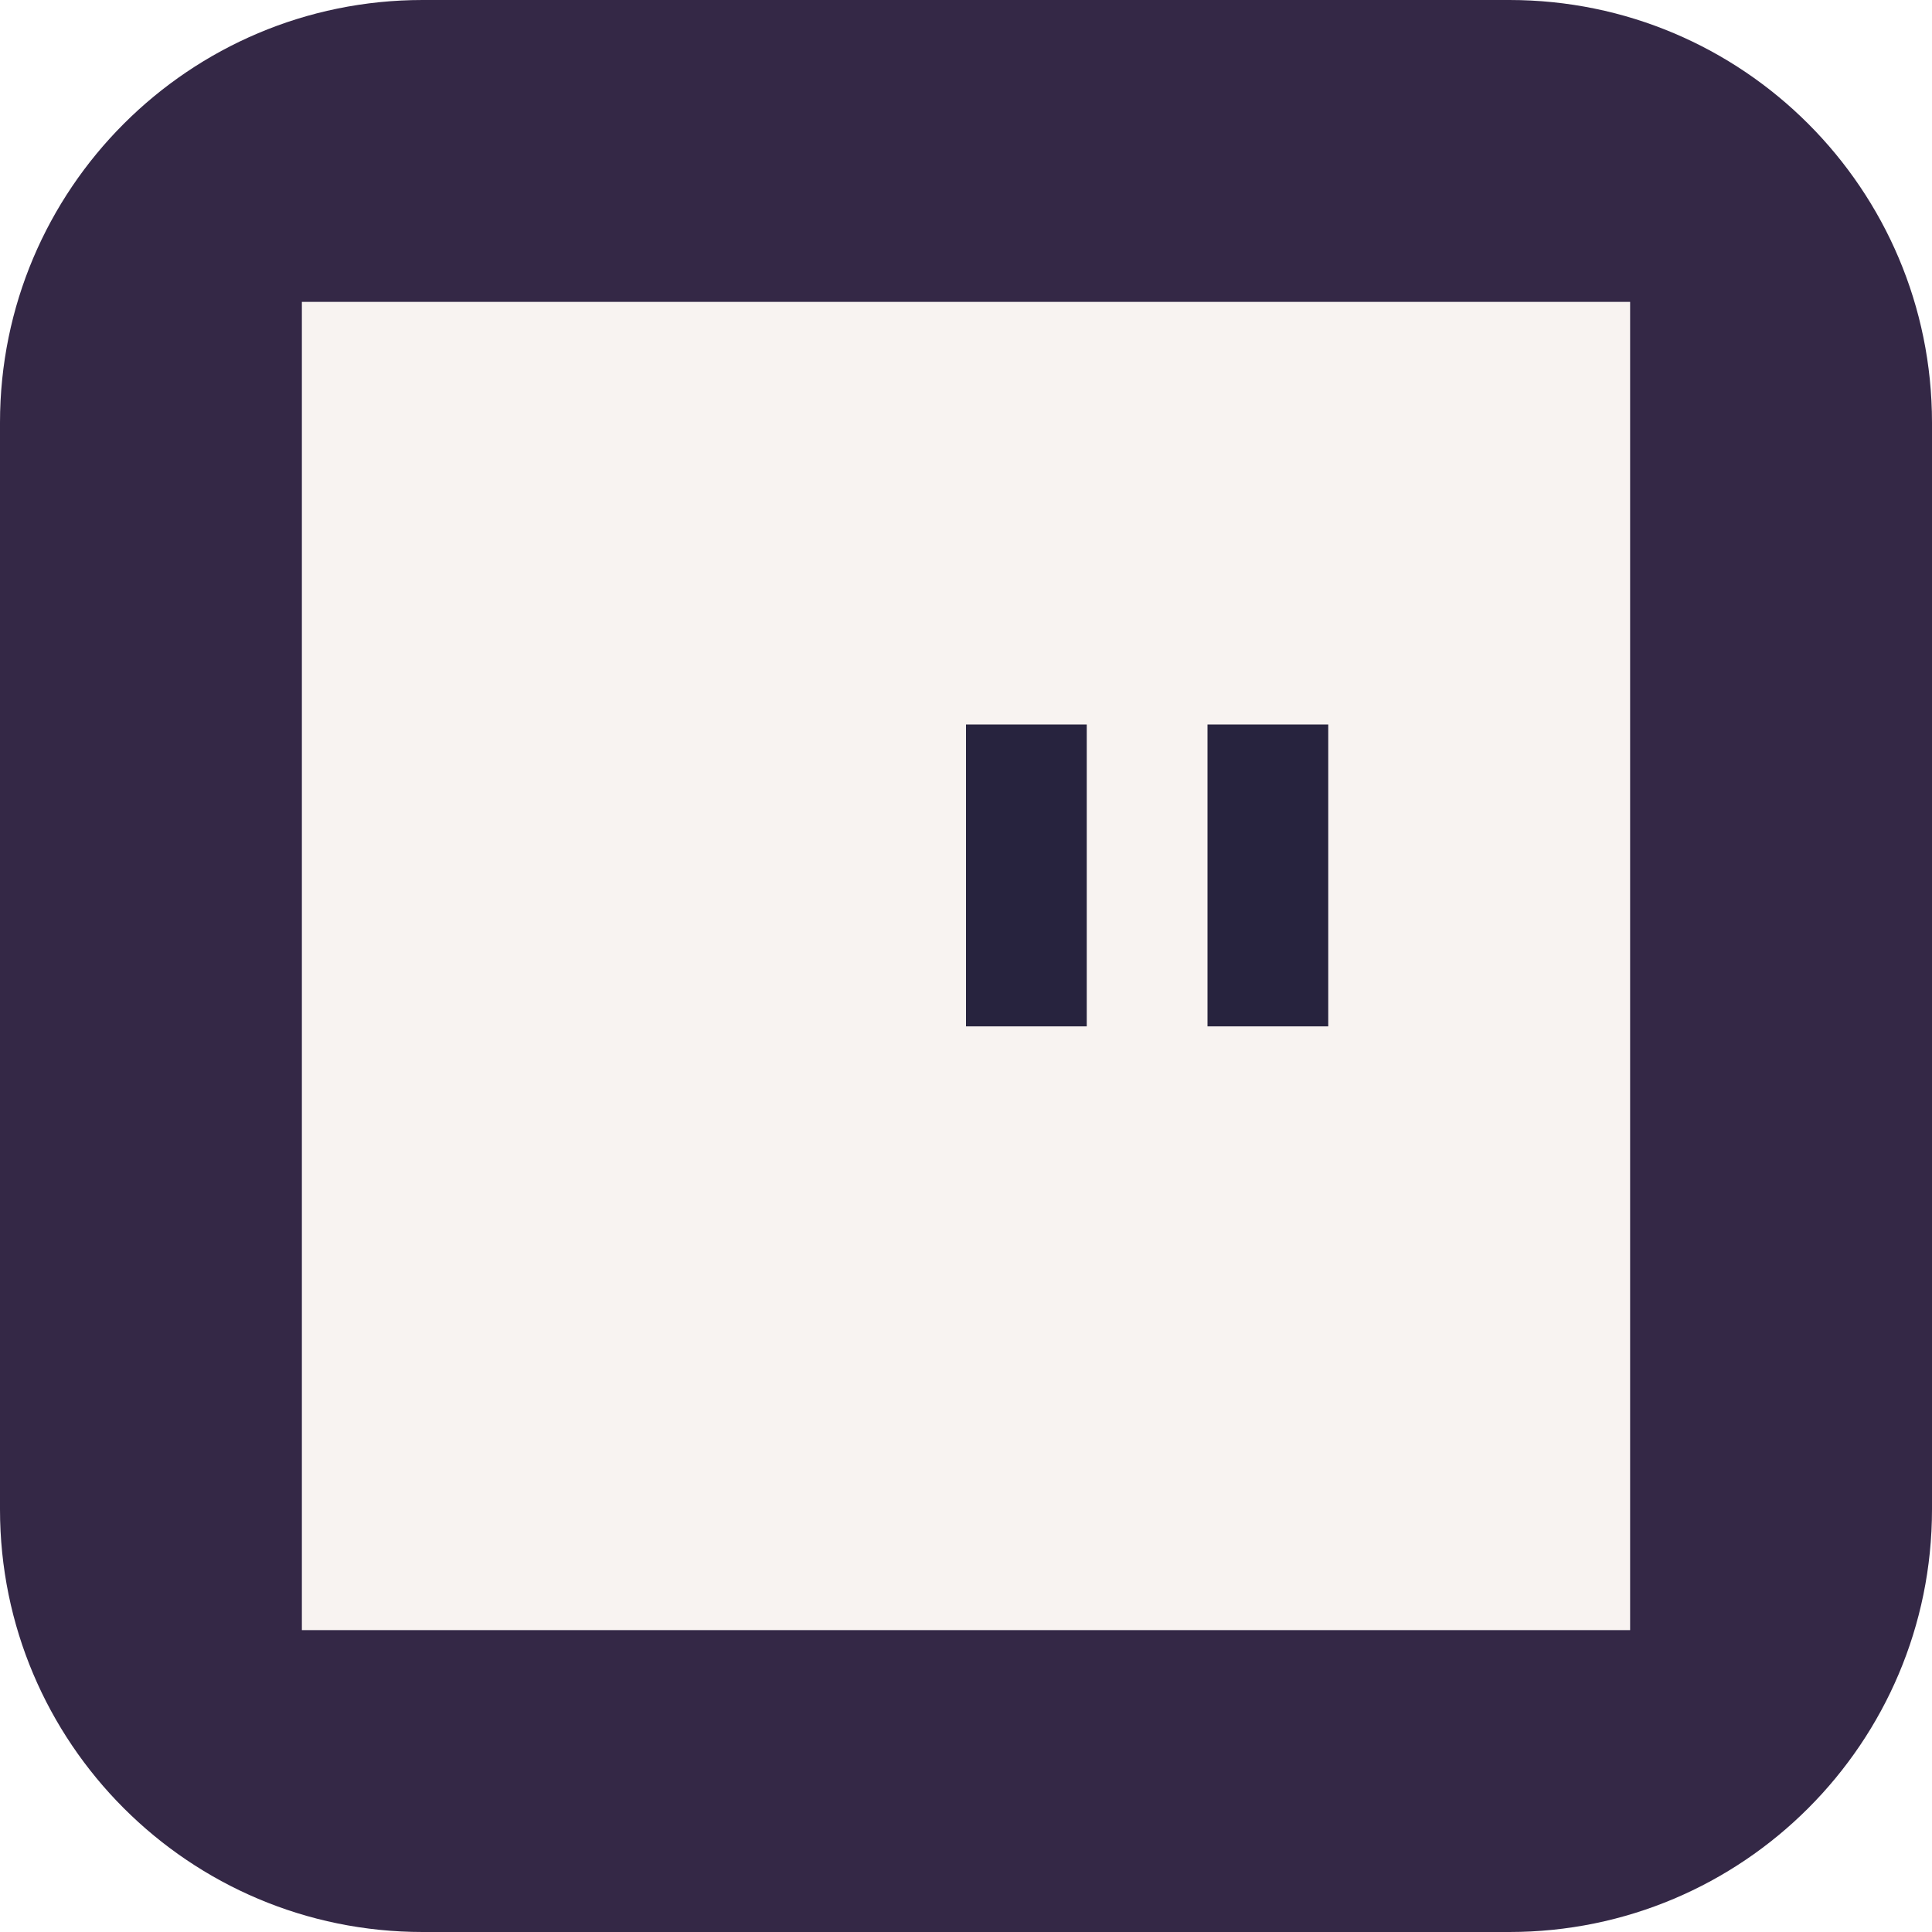
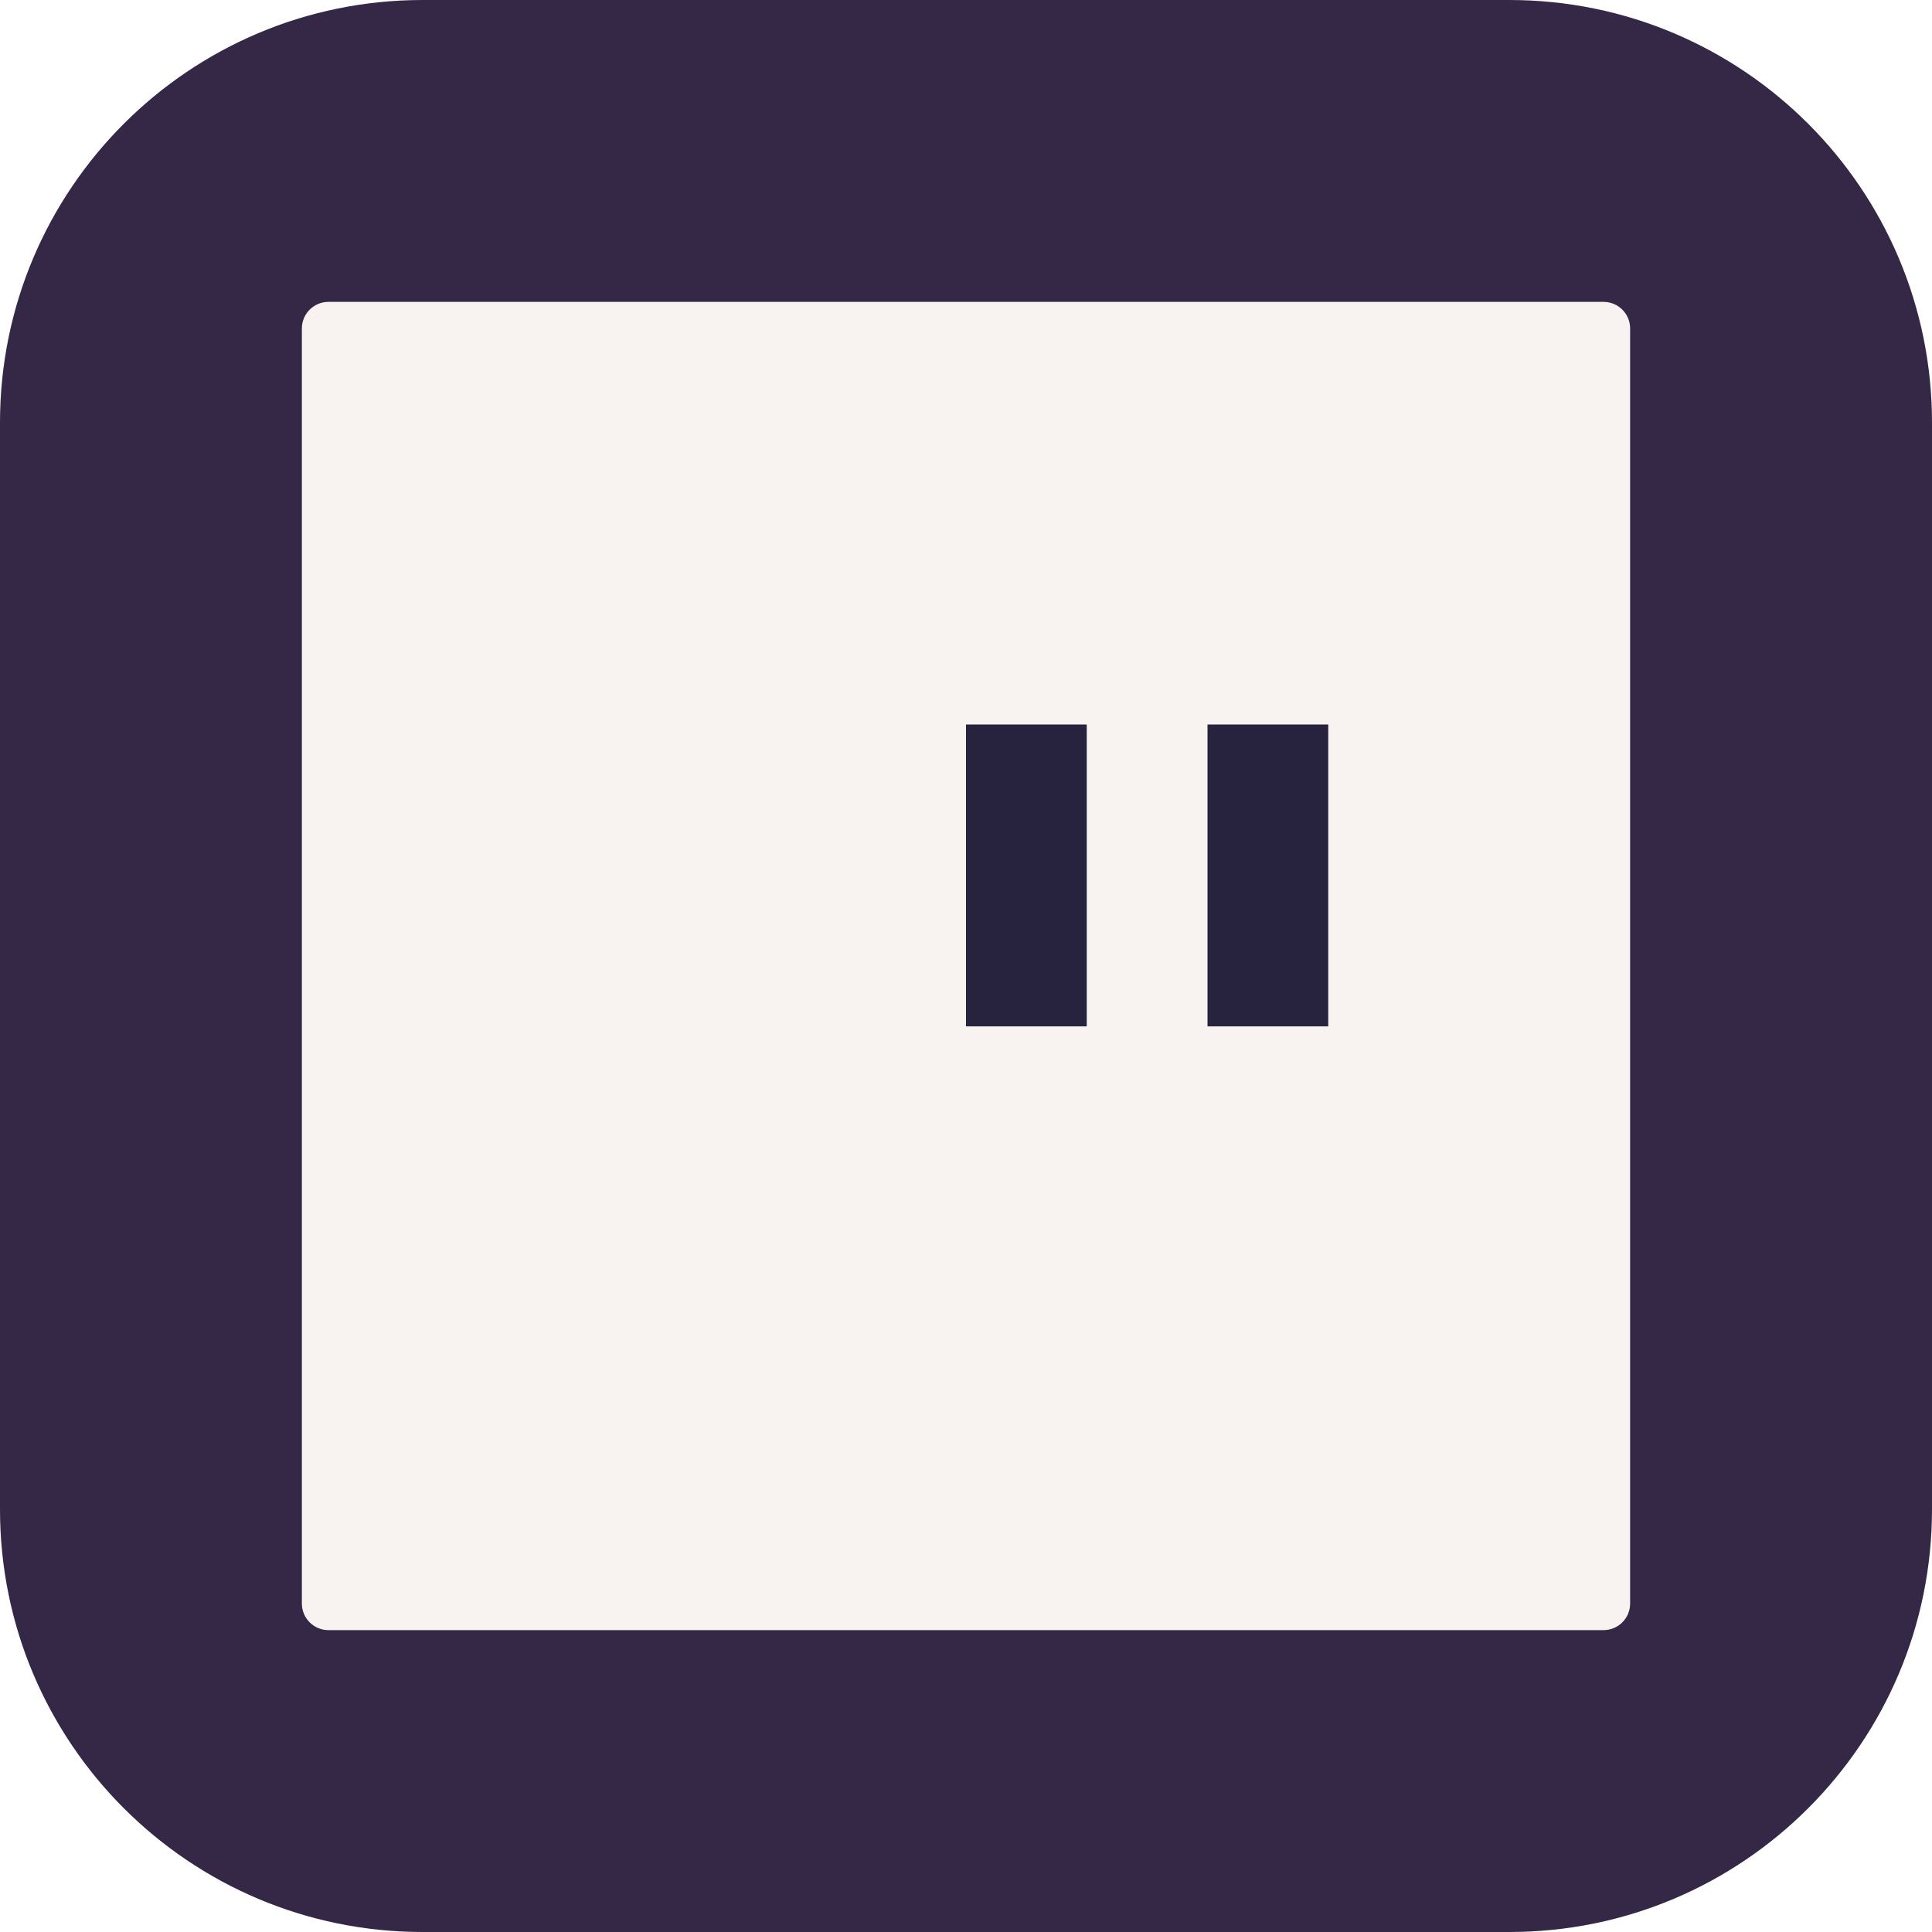
<svg xmlns="http://www.w3.org/2000/svg" viewBox="0 0 32 32">
  <rect width="32" height="32" rx="7" fill="#342846" />
-   <path fill="#f8f3f1" d="M5 5h22v22H5z" />
+   <rect x="5" y="5" width="22" height="22" rx=".44" fill="#f8f3f1" />
  <path fill="#27233e" d="M16 12h2v5h-2zm4 0h2v5h-2z" />
</svg>
